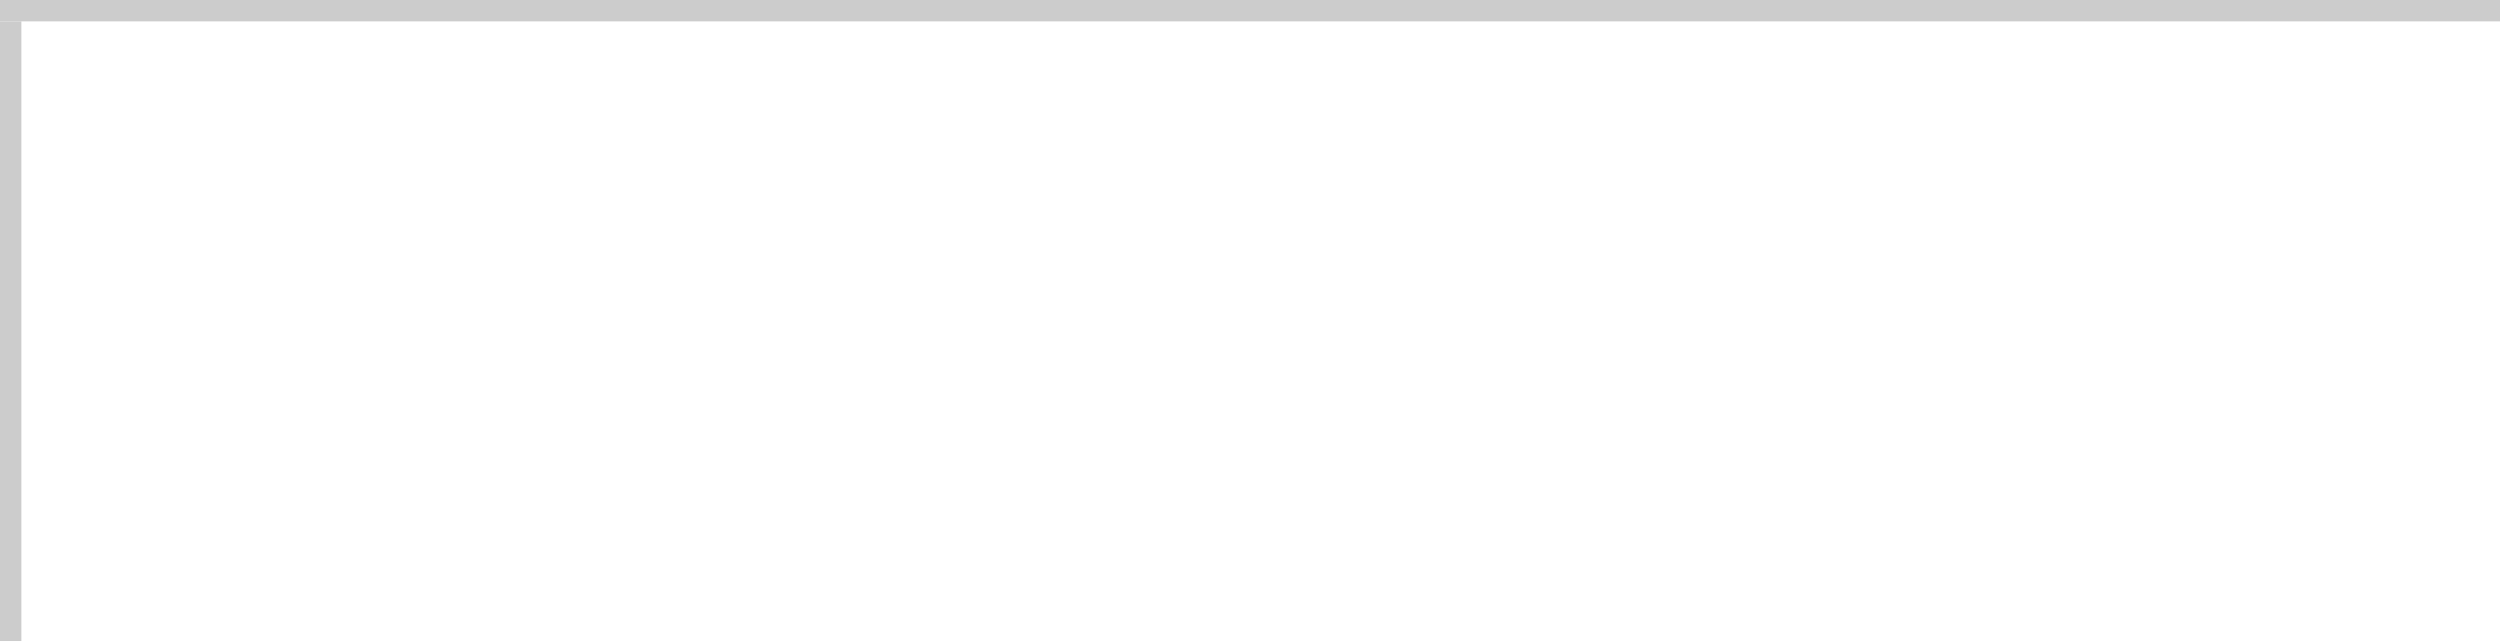
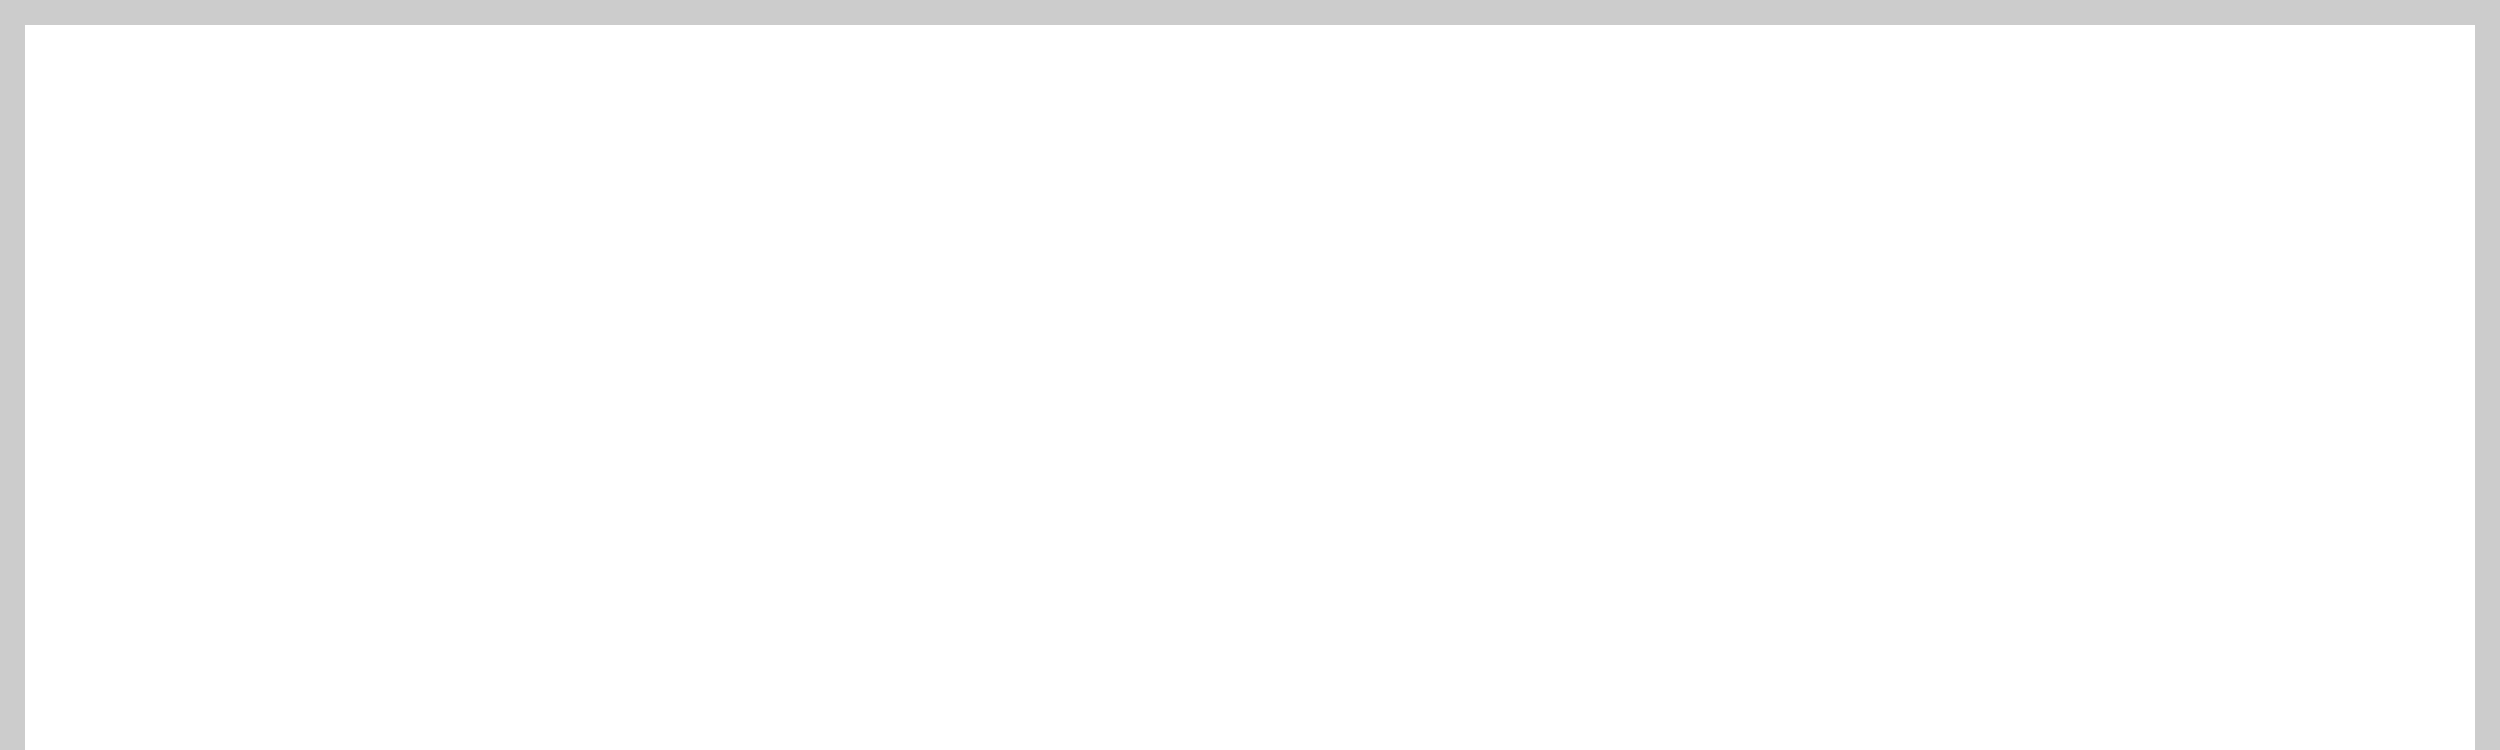
- <svg xmlns="http://www.w3.org/2000/svg" version="1.1" width="117px" height="30px" viewBox="400 40 117 30">
-   <path d="M 1 1  L 117 1  L 117 30  L 1 30  L 1 1  Z " fill-rule="nonzero" fill="rgba(255, 255, 255, 1)" stroke="none" transform="matrix(1 0 0 1 400 40 )" class="fill" />
-   <path d="M 0.5 1  L 0.5 30  " stroke-width="1" stroke-dasharray="0" stroke="rgba(204, 204, 204, 1)" fill="none" transform="matrix(1 0 0 1 400 40 )" class="stroke" />
-   <path d="M 0 0.5  L 117 0.5  " stroke-width="1" stroke-dasharray="0" stroke="rgba(204, 204, 204, 1)" fill="none" transform="matrix(1 0 0 1 400 40 )" class="stroke" />
+ <svg xmlns="http://www.w3.org/2000/svg" version="1.1" width="100px" height="30px" viewBox="600 100 100 30">
+   <path d="M 1 1  L 99 1  L 99 30  L 1 30  L 1 1  Z " fill-rule="nonzero" fill="rgba(255, 255, 255, 1)" stroke="none" transform="matrix(1 0 0 1 600 100 )" class="fill" />
+   <path d="M 0.5 1  L 0.5 30  " stroke-width="1" stroke-dasharray="0" stroke="rgba(204, 204, 204, 1)" fill="none" transform="matrix(1 0 0 1 600 100 )" class="stroke" />
+   <path d="M 0 0.5  L 100 0.5  " stroke-width="1" stroke-dasharray="0" stroke="rgba(204, 204, 204, 1)" fill="none" transform="matrix(1 0 0 1 600 100 )" class="stroke" />
+   <path d="M 99.5 1  L 99.5 30  " stroke-width="1" stroke-dasharray="0" stroke="rgba(204, 204, 204, 1)" fill="none" transform="matrix(1 0 0 1 600 100 )" class="stroke" />
</svg>
